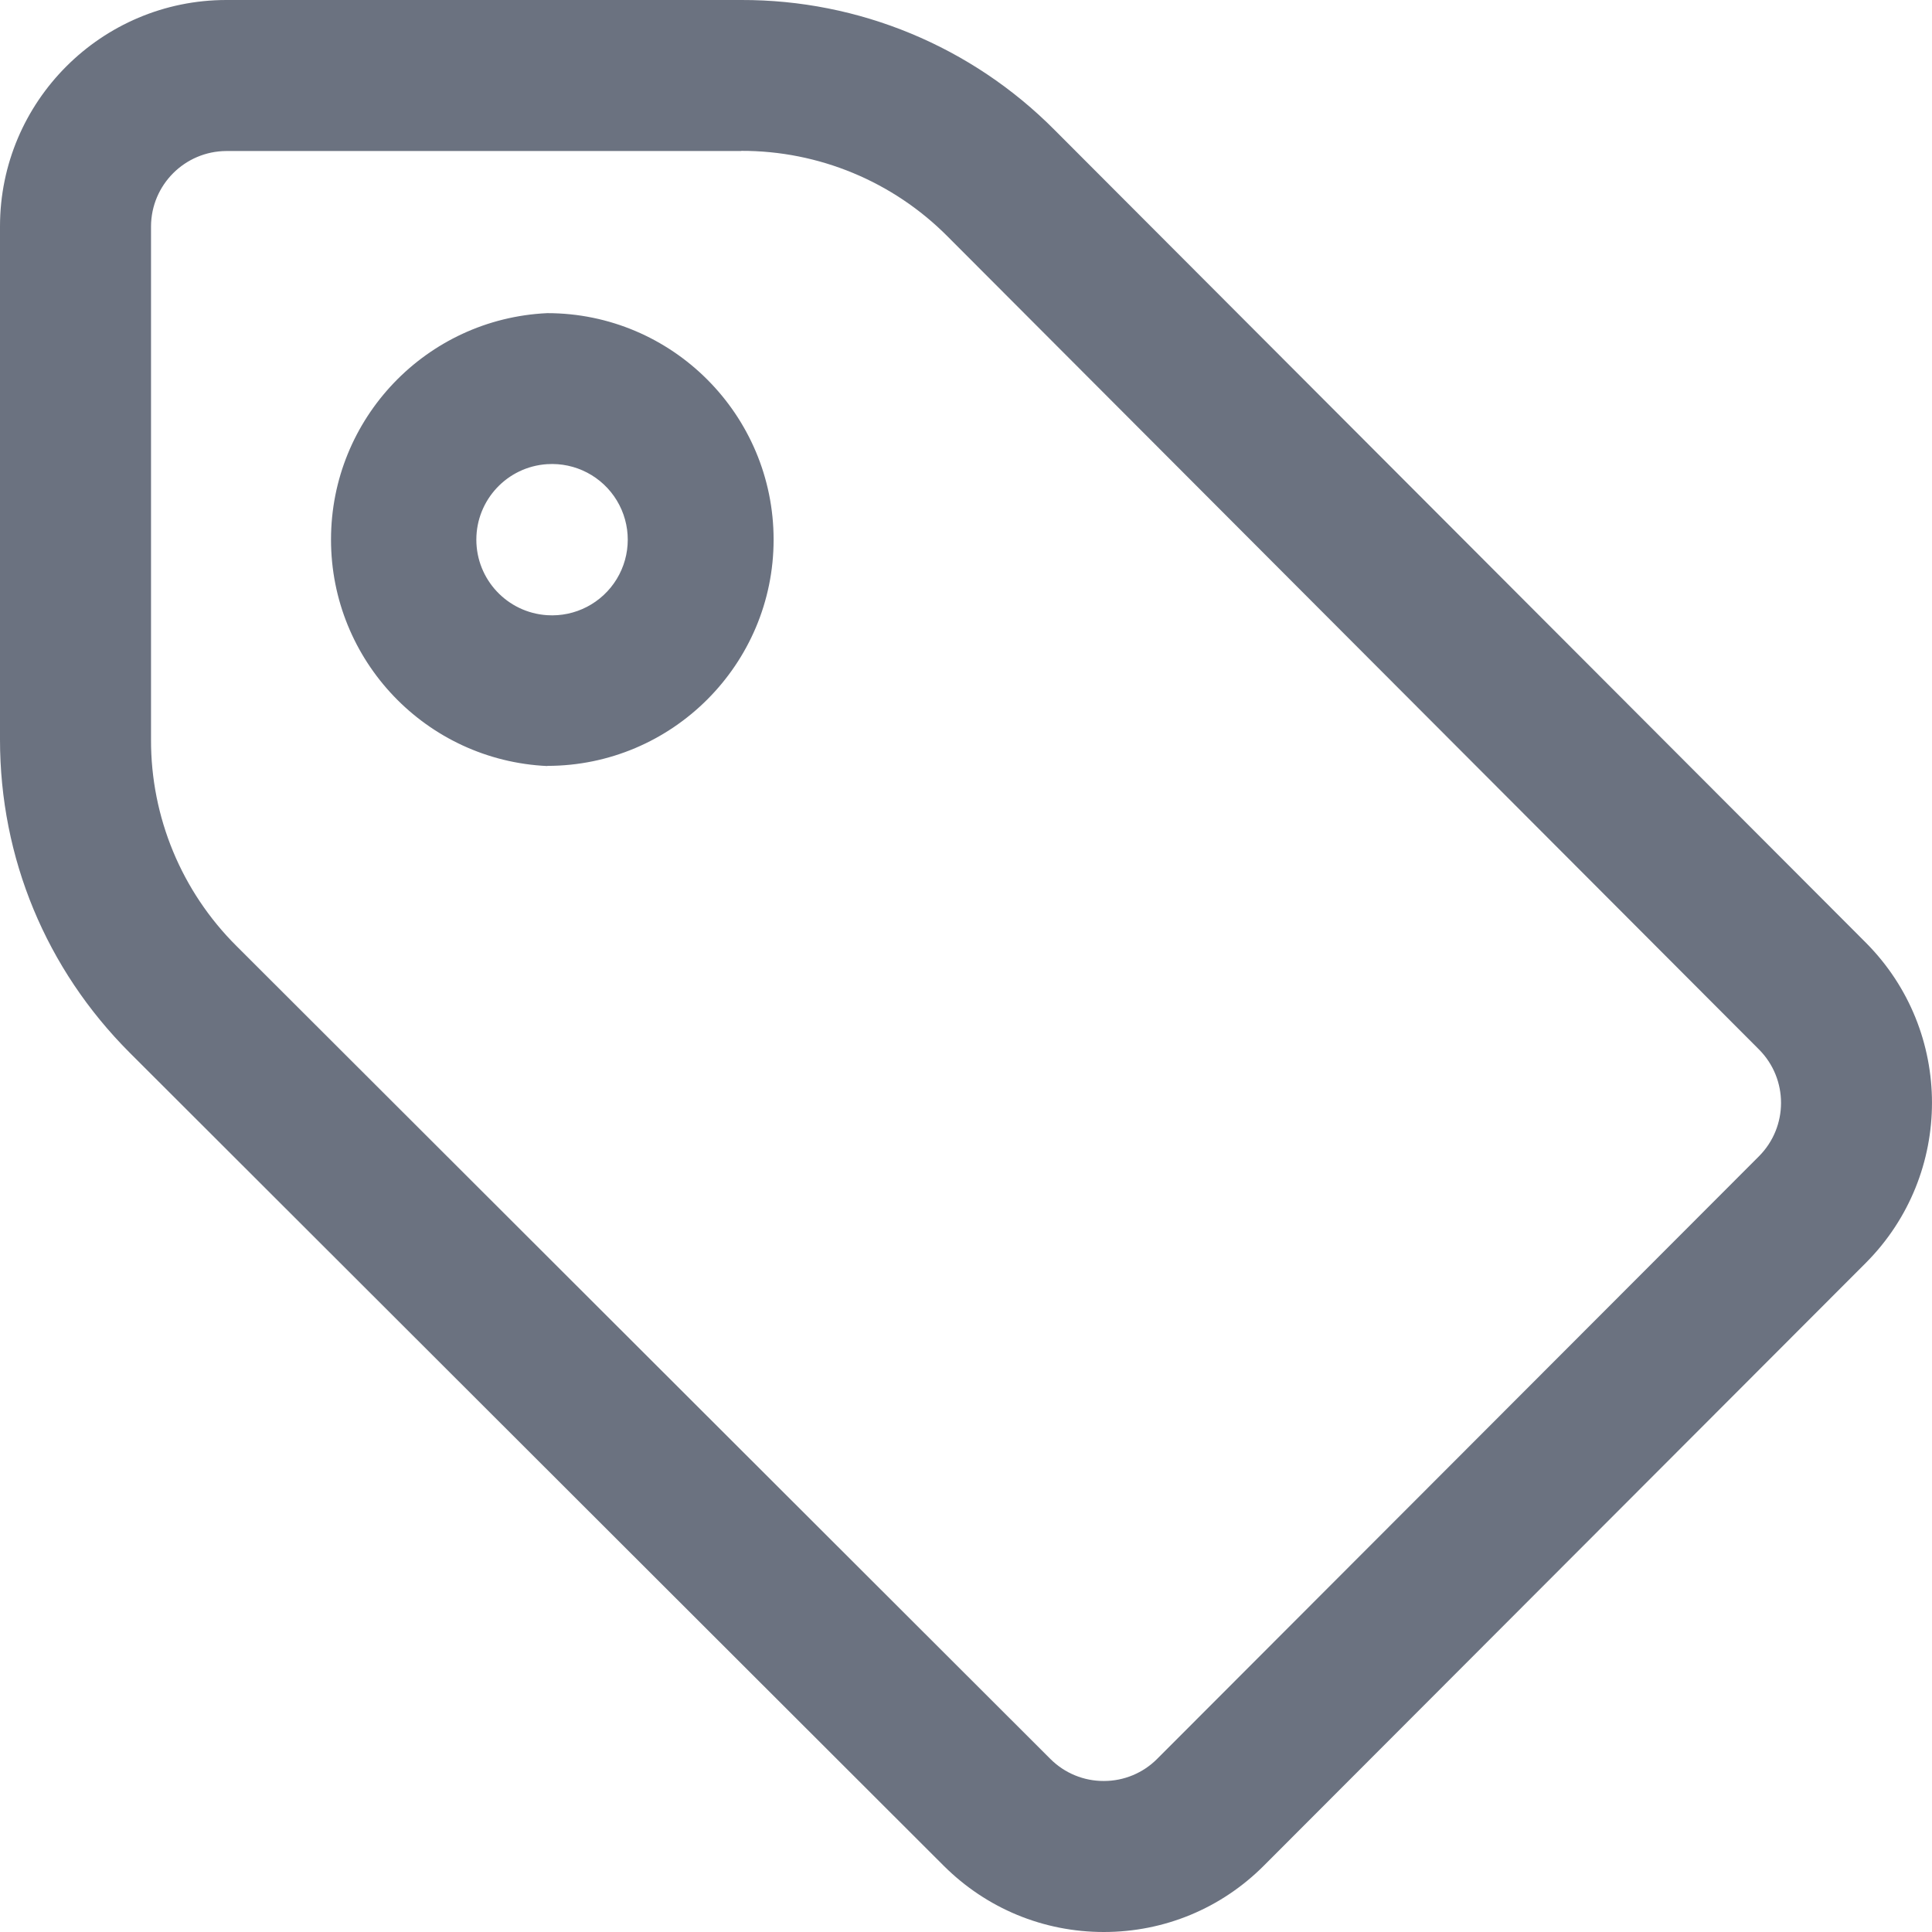
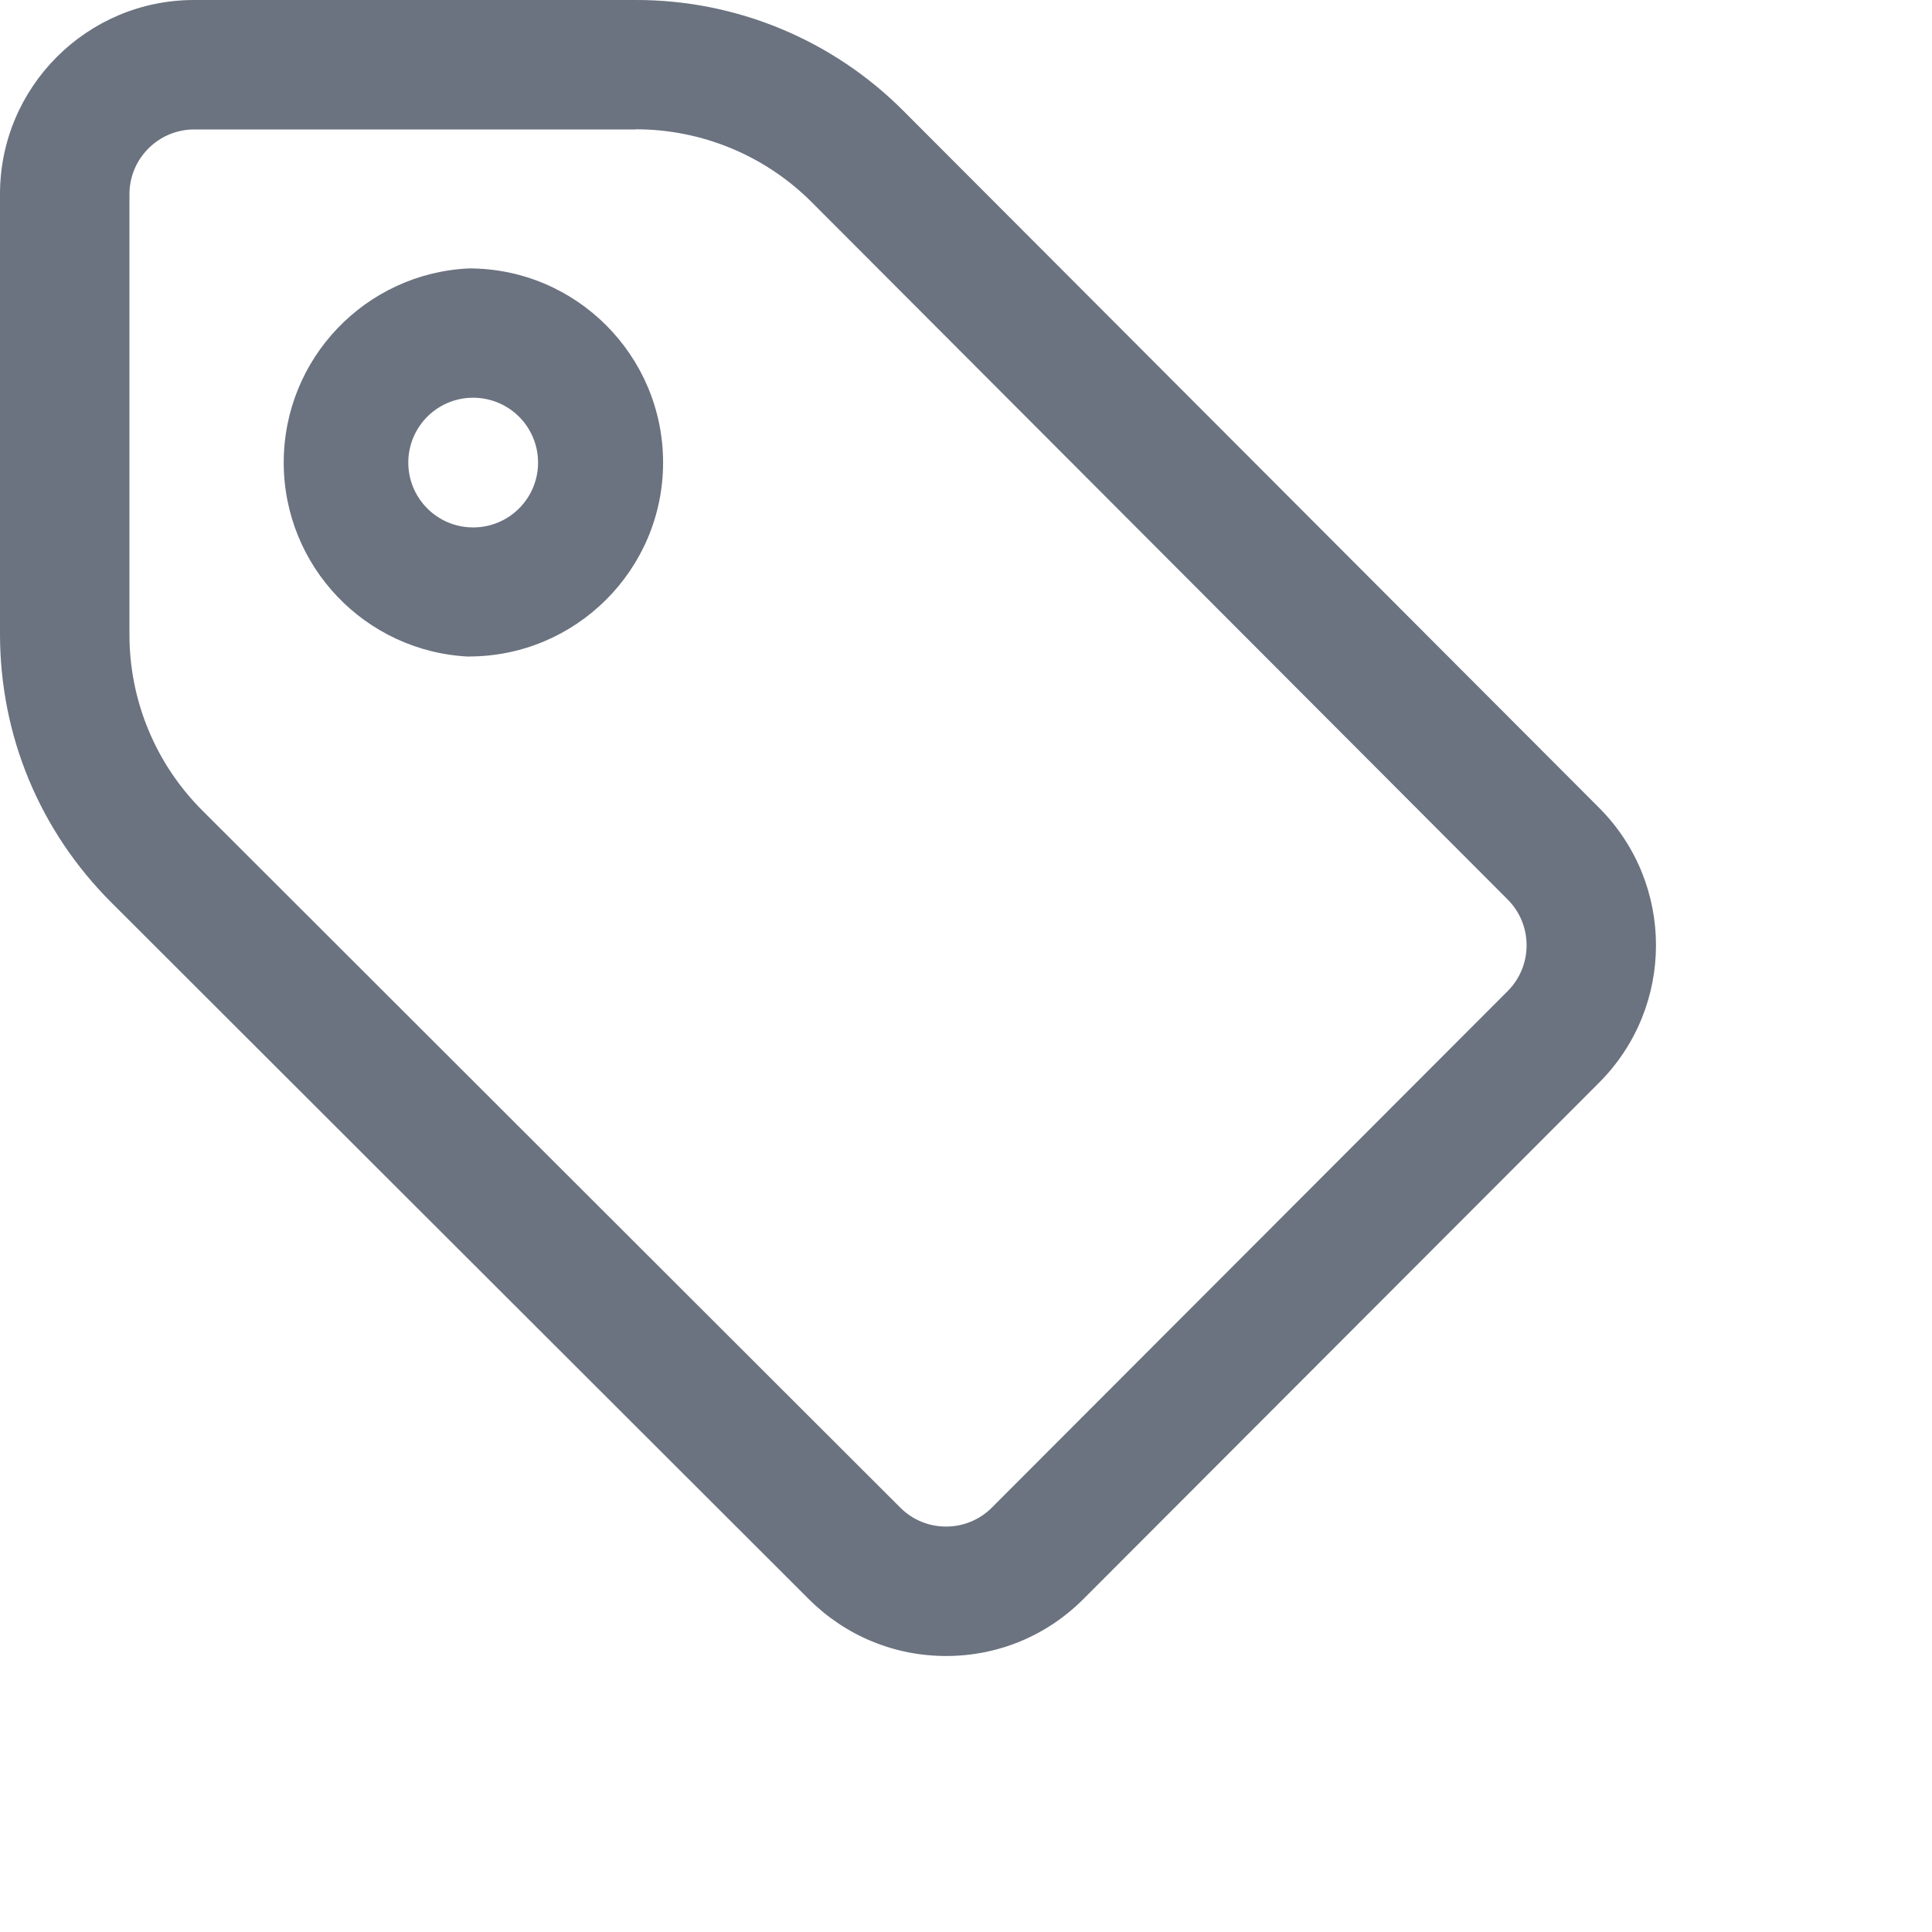
- <svg xmlns="http://www.w3.org/2000/svg" width="12" height="12" fill="none">
+ <svg xmlns="http://www.w3.org/2000/svg" width="14" height="14" fill="none">
  <path fill="#6b7280" d="M6.856 12c.376 0 .73-.147.995-.413l3.739-3.744a1.409 1.409 0 0 0 0-1.987L6.55.807A2.731 2.731 0 0 0 4.604 0H1.406C.631 0 0 .63 0 1.406v3.188c0 .735.286 1.425.806 1.945l5.056 5.05c.266.265.619.411.994.411ZM4.604.937a1.8 1.8 0 0 1 1.282.532l5.04 5.05a.47.47 0 0 1 0 .662l-3.739 3.744a.466.466 0 0 1-.33.137h-.001a.466.466 0 0 1-.331-.136l-5.056-5.05a1.8 1.8 0 0 1-.531-1.282V1.406a.47.47 0 0 1 .468-.468h3.198Zm-1.205 3.82c.775 0 1.406-.63 1.406-1.405 0-.776-.63-1.407-1.406-1.407a1.408 1.408 0 0 0 0 2.813Zm0-1.874a.47.47 0 1 1-.001.938.47.47 0 0 1 0-.938Z" />
</svg>
